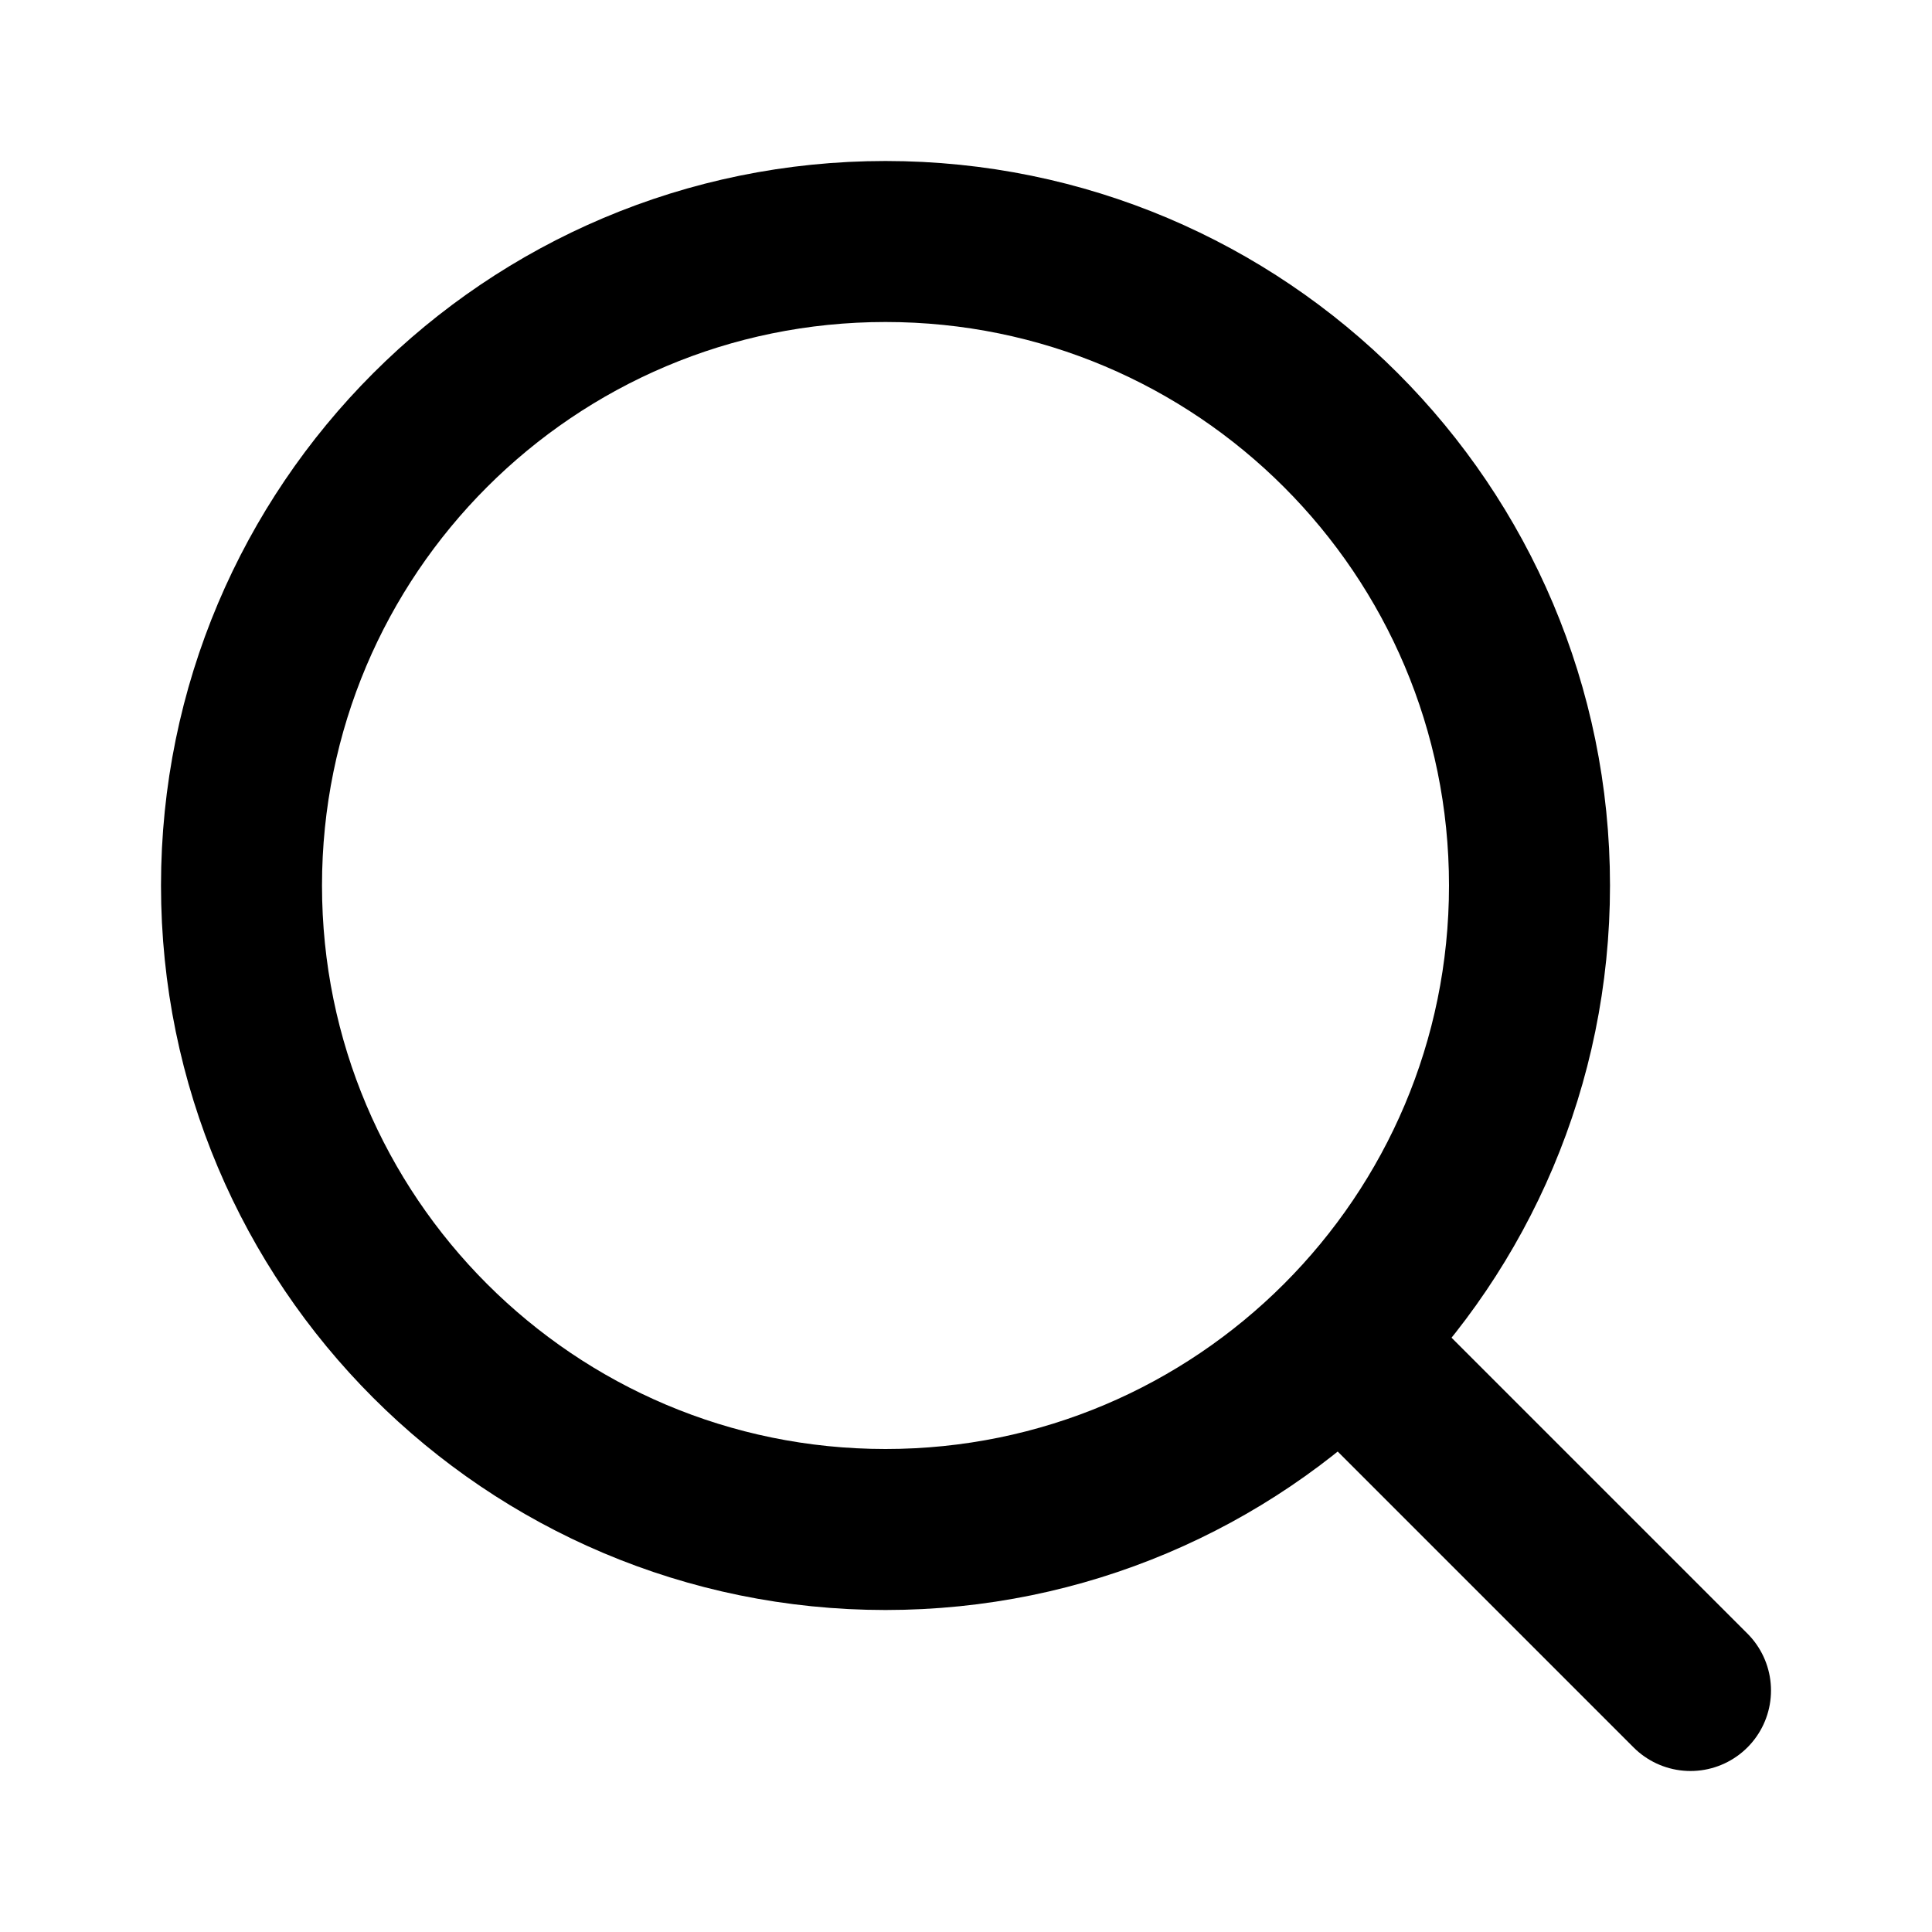
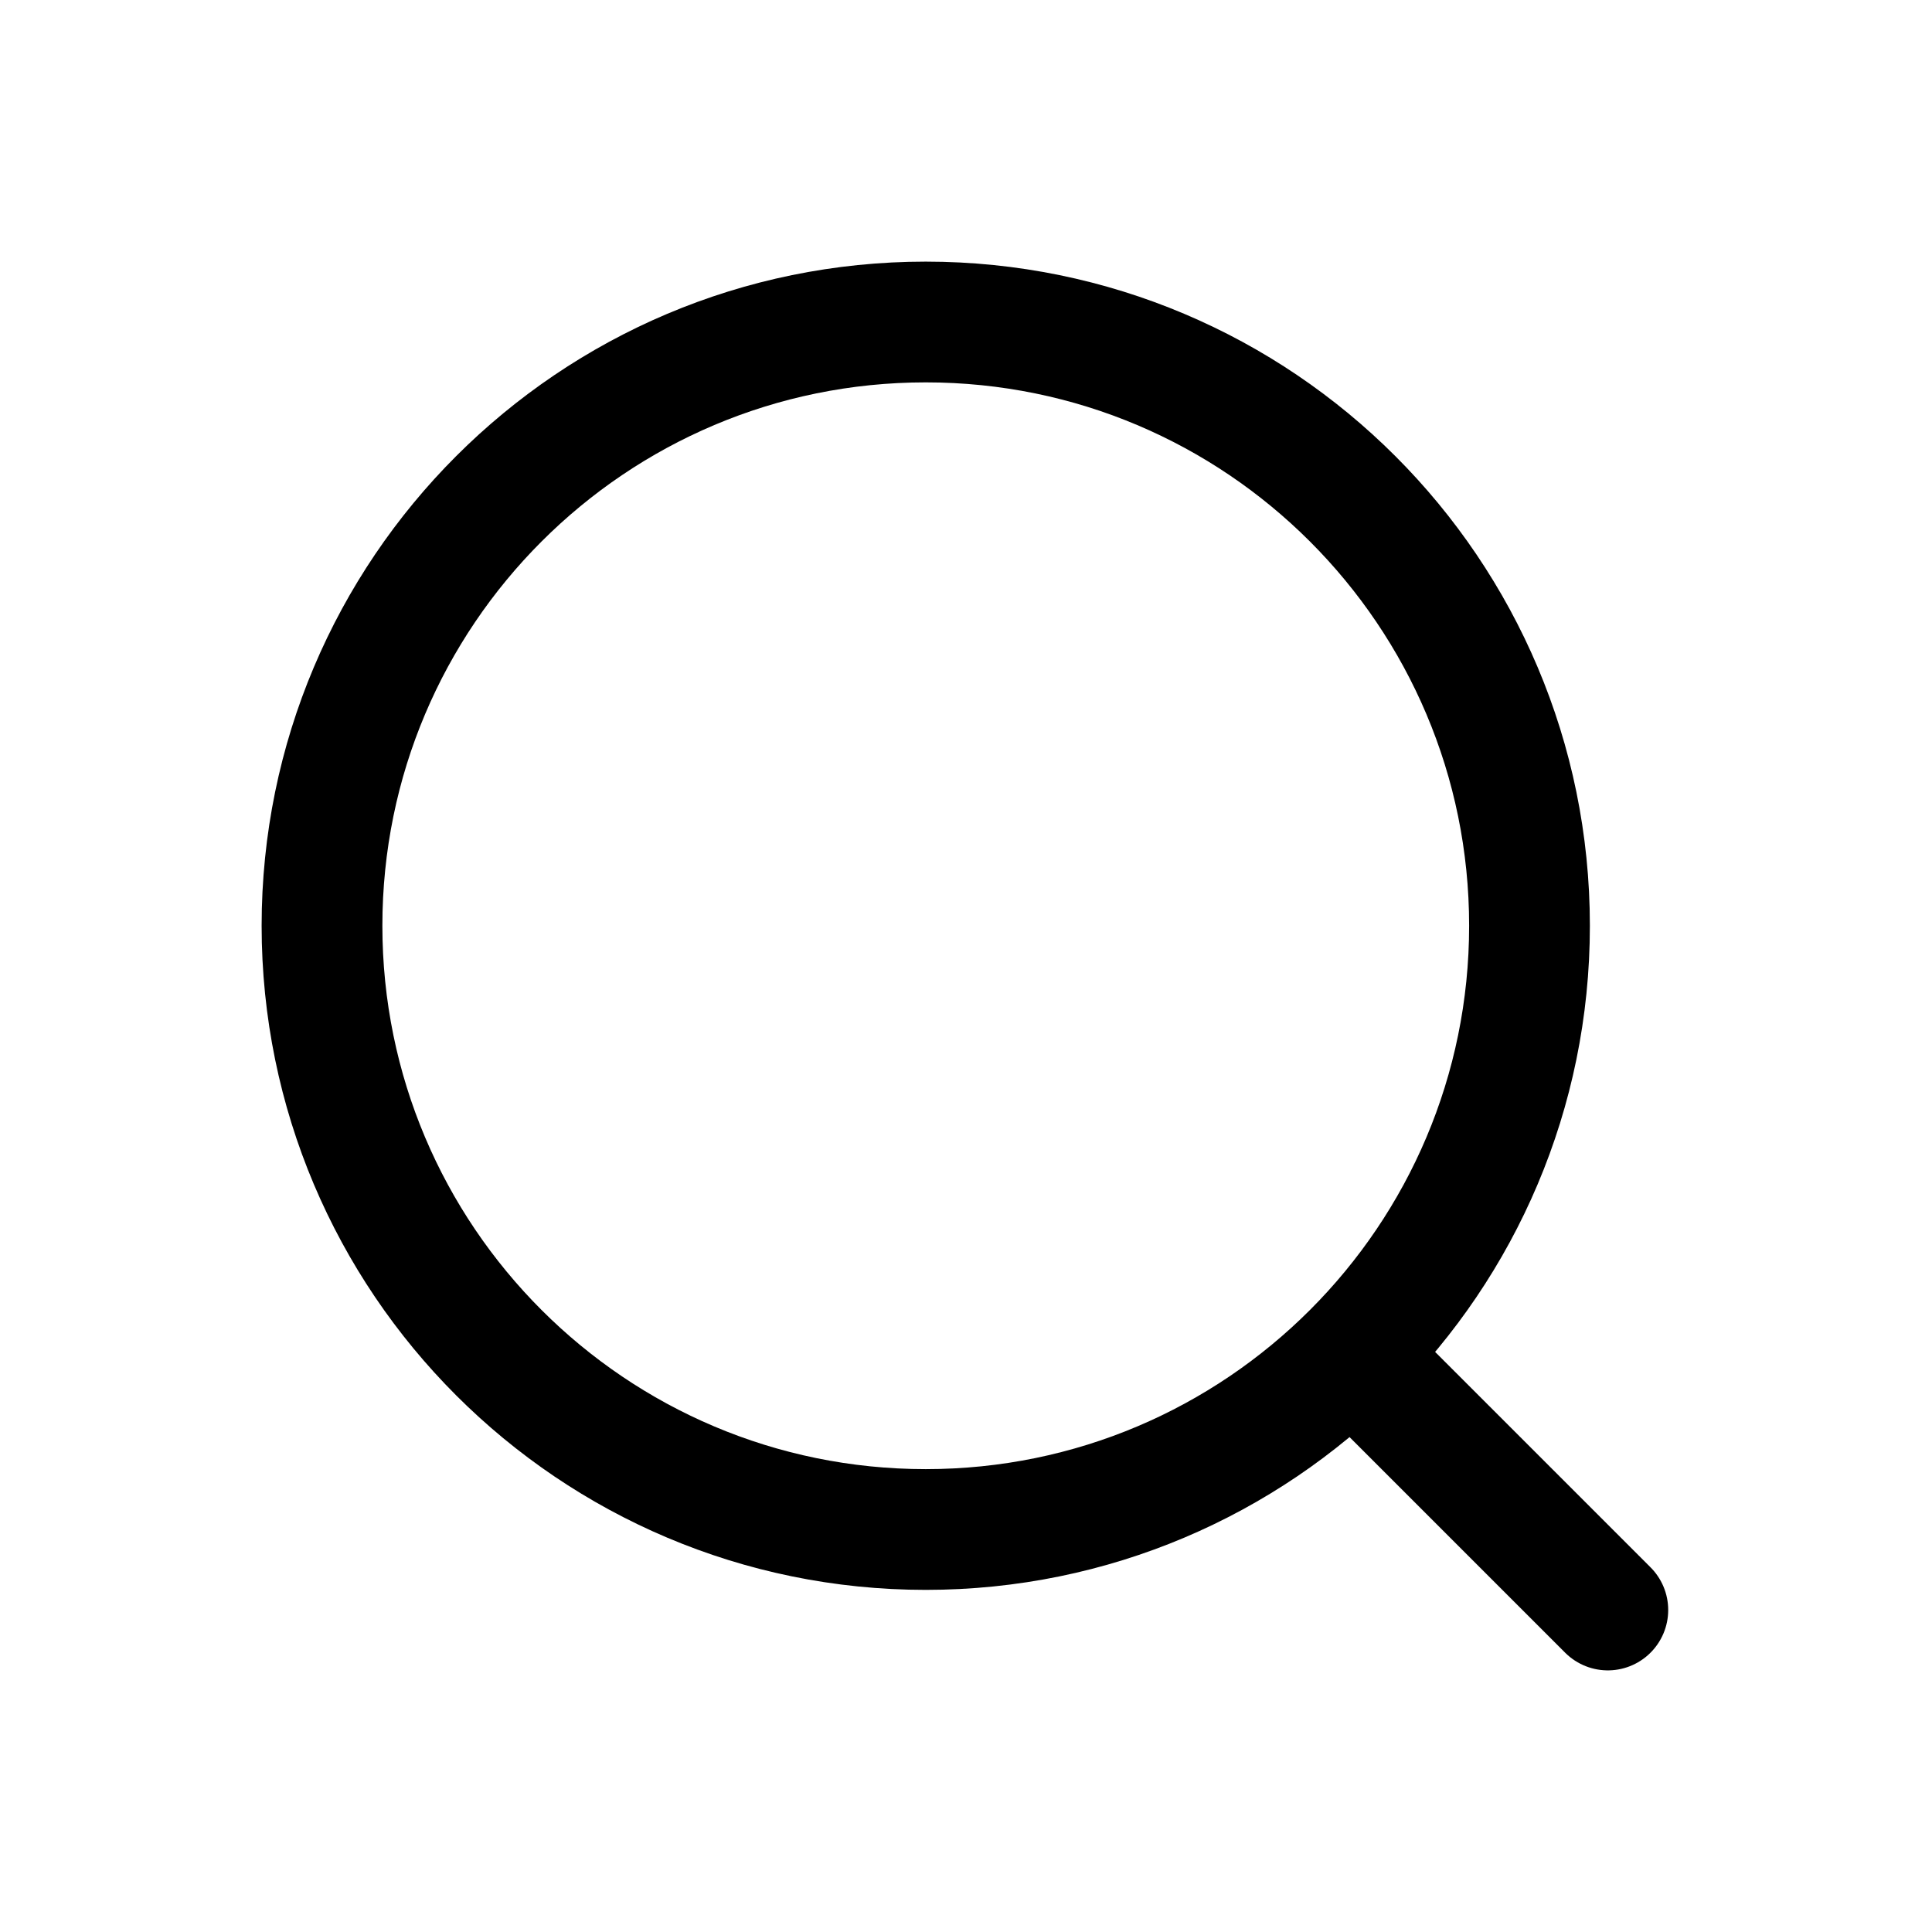
- <svg xmlns="http://www.w3.org/2000/svg" width="24" height="24" viewBox="0 0 24 24" fill="none" stroke="currentColor" stroke-width="2" stroke-linecap="round" stroke-linejoin="round" class="lucide lucide-search">
-   <circle cx="11" cy="11" r="8" />
-   <path d="m21 21-4.3-4.3" />
+ <svg xmlns="http://www.w3.org/2000/svg" width="24" height="24" viewBox="0 0 24 24" fill="none" stroke-width="1.5" stroke-linecap="round" stroke-linejoin="round" stroke="currentColor">
+   <path d="M19 11.5a7.5 7.5 0 1 1-15 0 7.5 7.5 0 0 1 15 0m-2.107 5.42 3.08 3.08" />
</svg>
